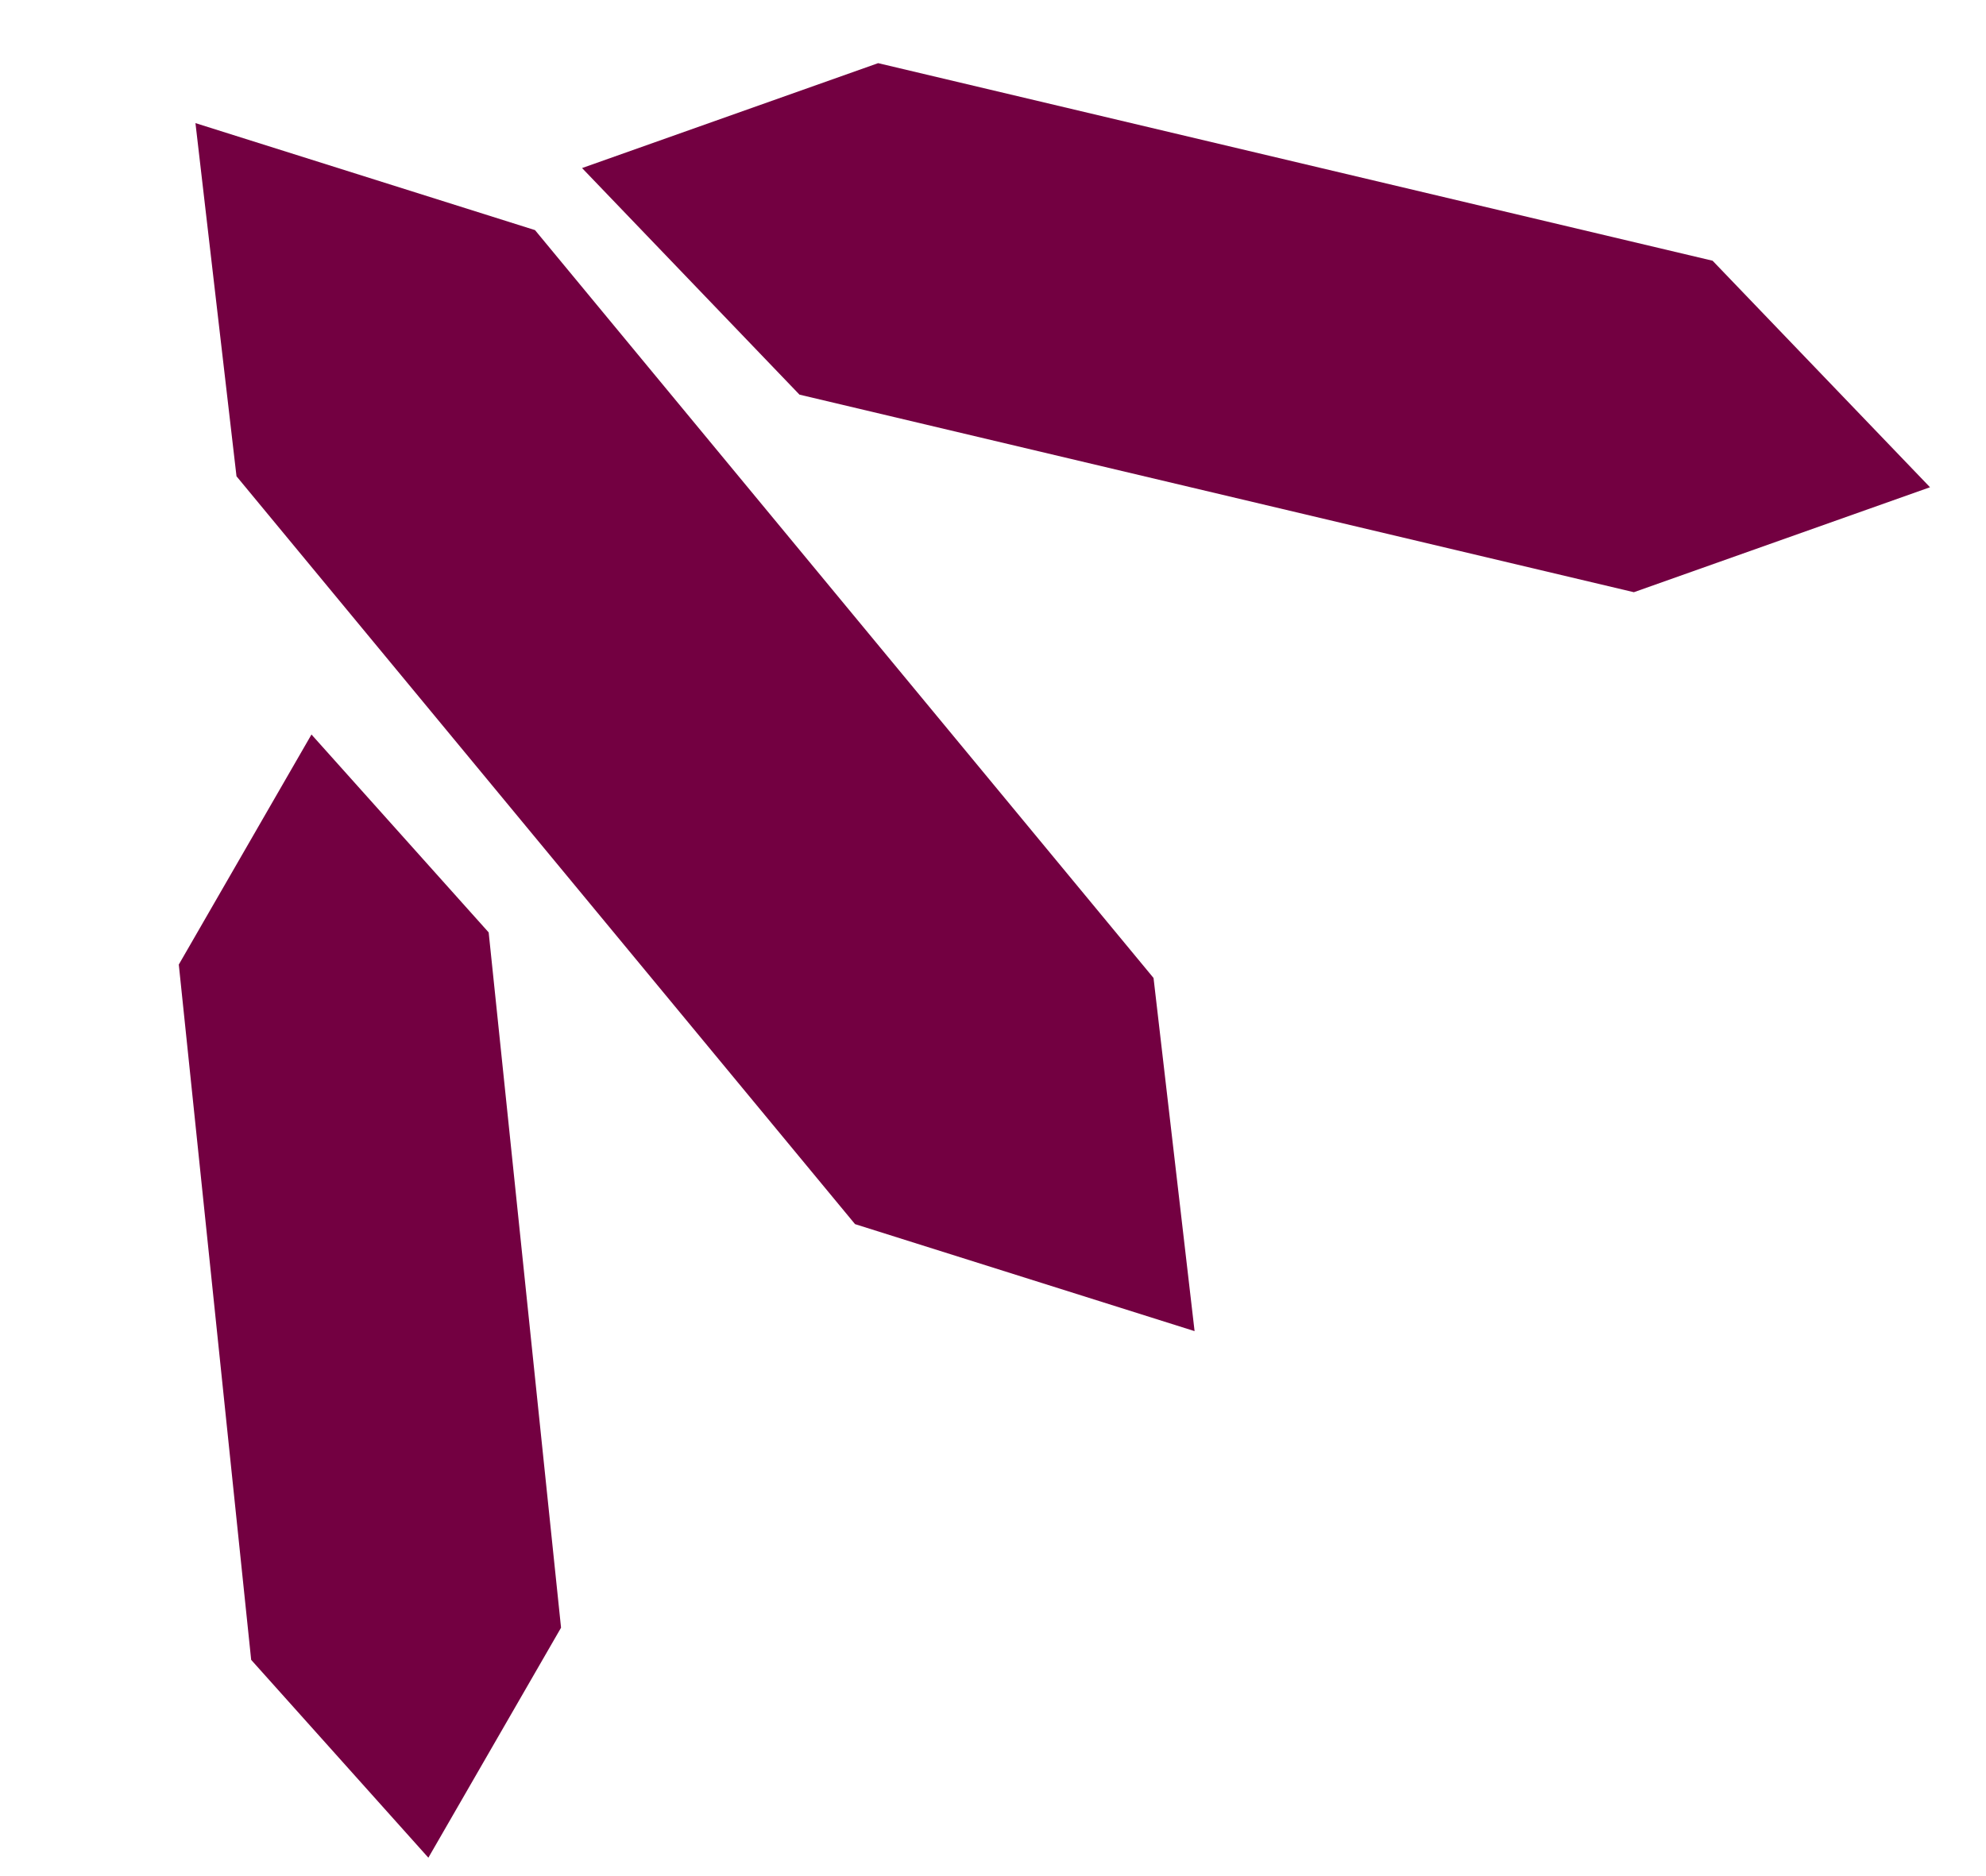
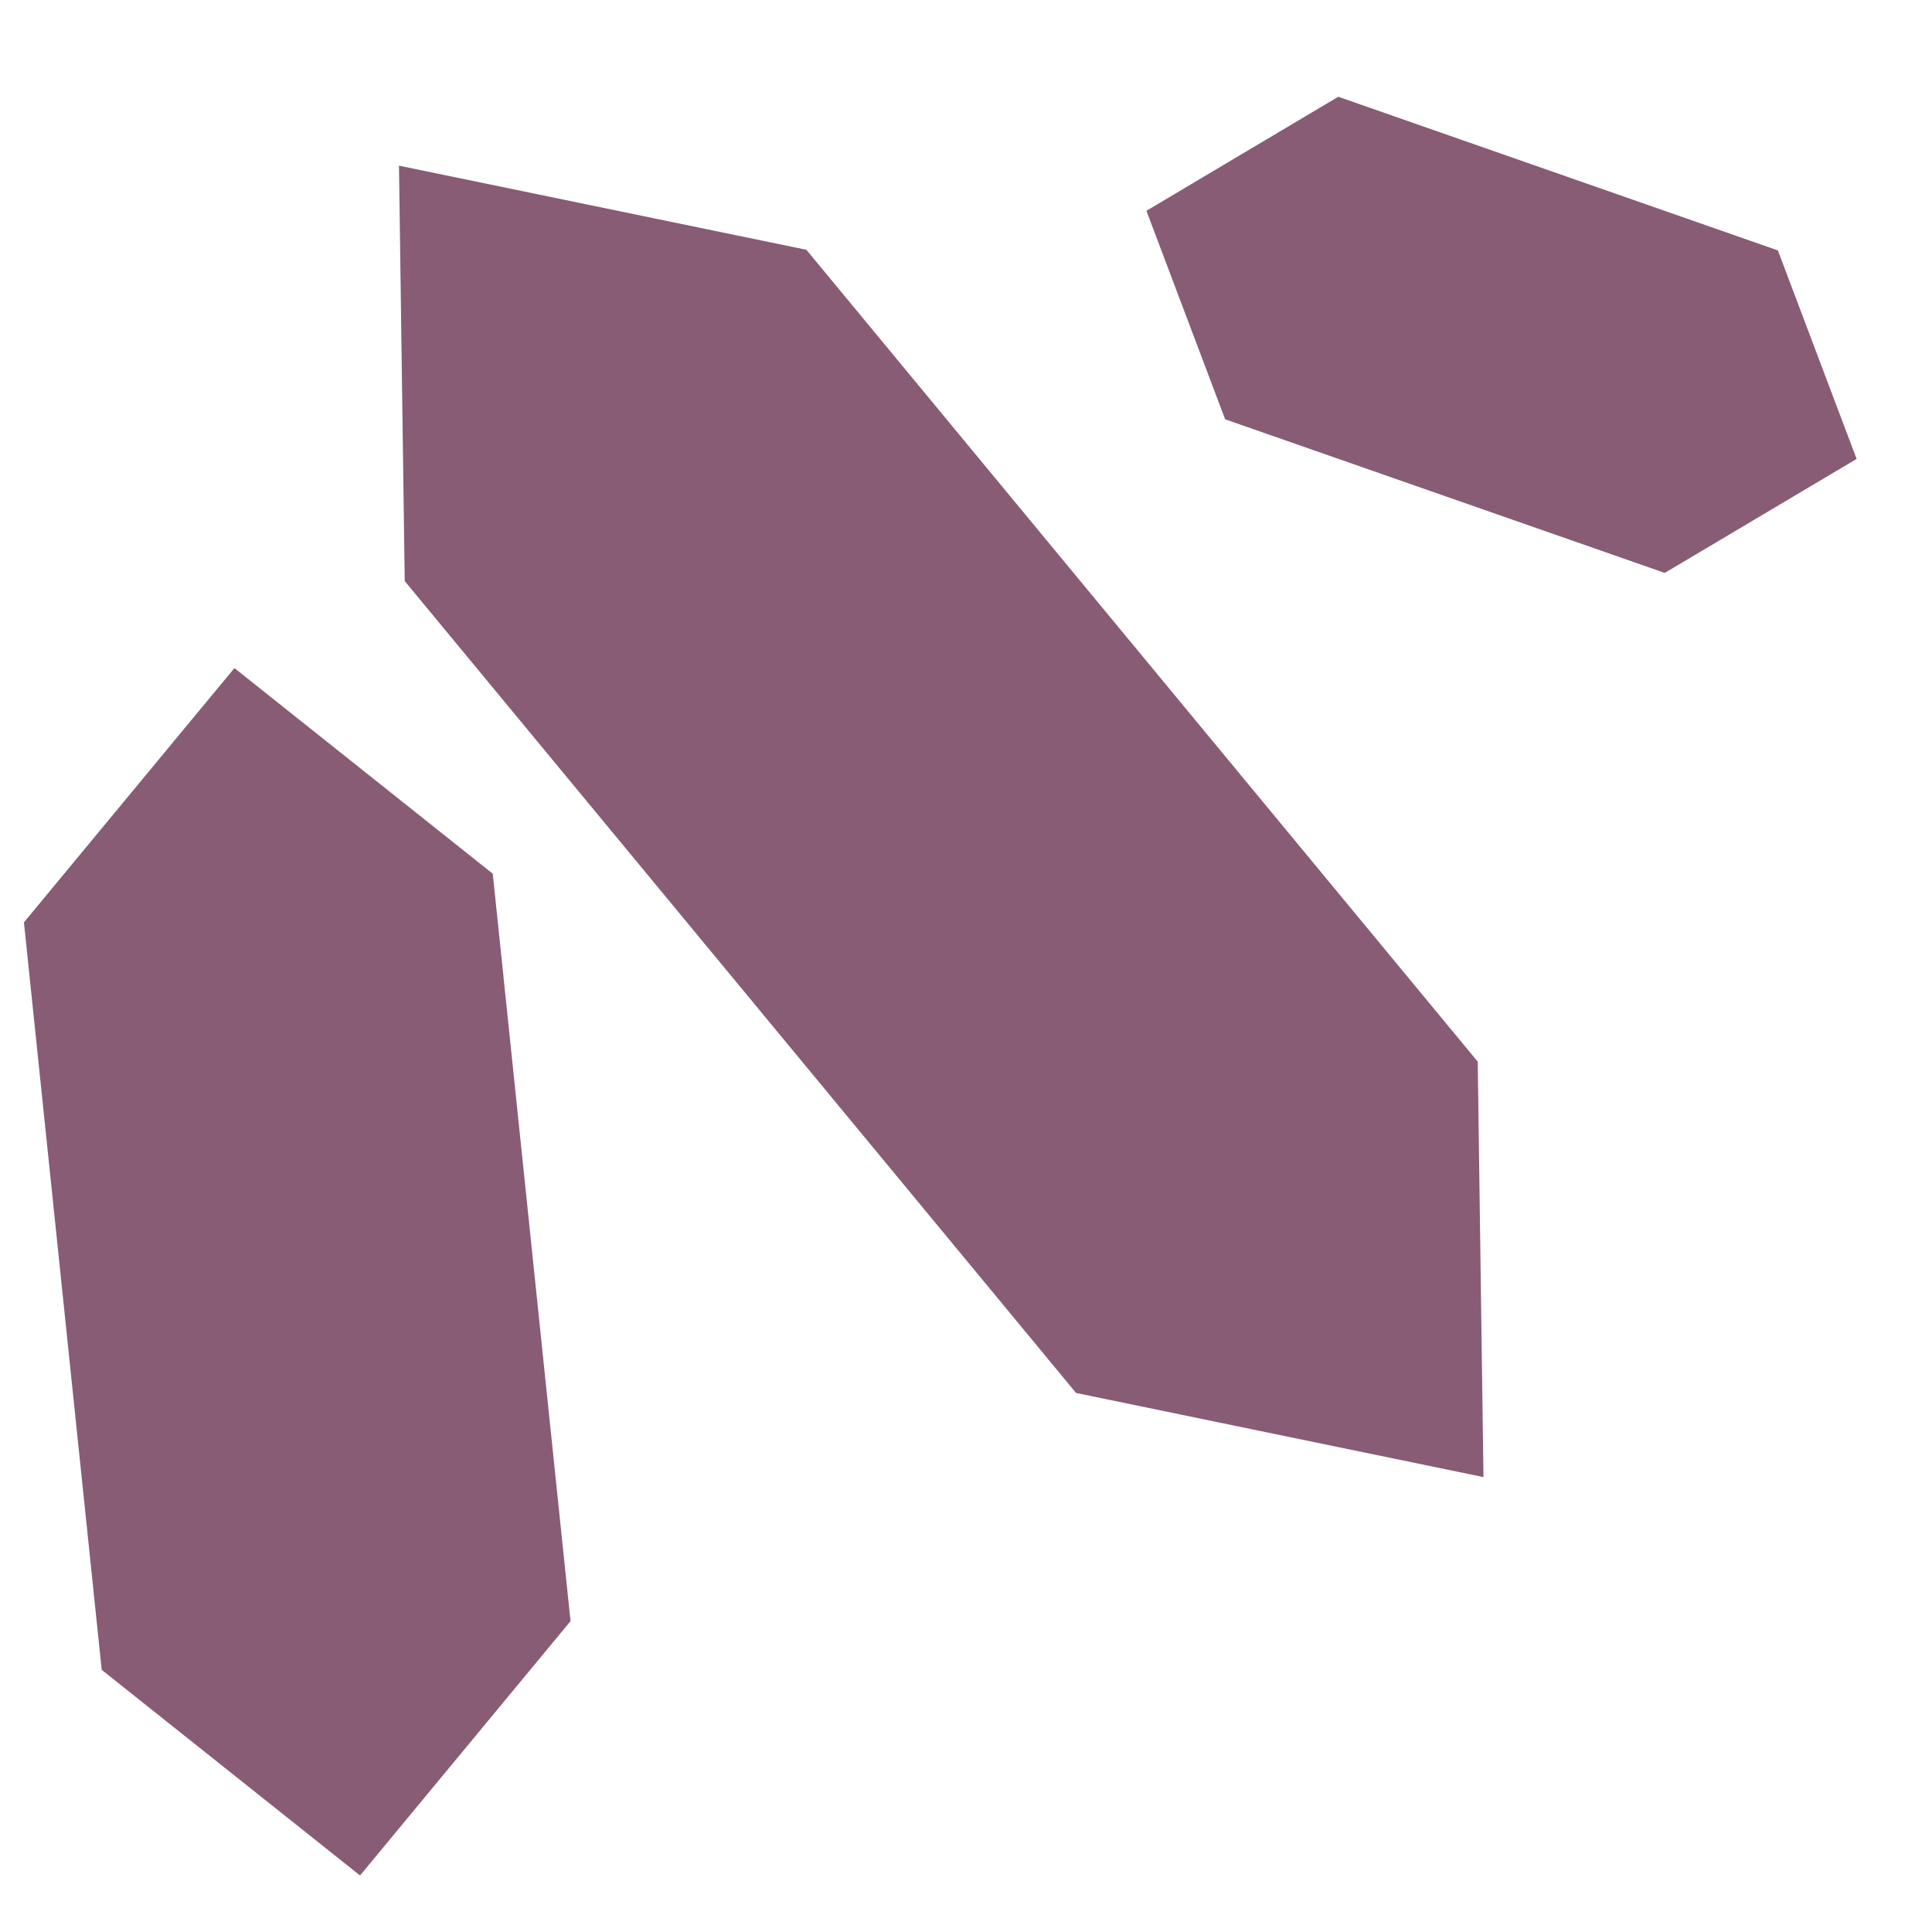
- <svg xmlns="http://www.w3.org/2000/svg" width="36" height="34" viewBox="0 0 36 34" fill="none">
-   <path d="M20.91 17.731L21.654 24.134L15.499 22.194L4.287 8.635L3.543 2.232L9.698 4.172L20.91 17.731Z" fill="#730041" />
-   <path d="M31.044 4.727L34.985 8.834L29.617 10.737L14.492 7.155L10.551 3.047L15.918 1.145L31.044 4.727Z" fill="#730041" />
-   <path d="M10.17 29.511L7.765 33.681L4.553 30.094L3.241 17.488L5.646 13.317L8.858 16.905L10.17 29.511Z" fill="#730041" />
+ <svg xmlns="http://www.w3.org/2000/svg" width="39" height="39" viewBox="0 0 39 39" fill="none">
+   <path d="M29.83 21.431L29.946 29.817L21.722 28.119L8.17 11.73L8.054 3.344L16.278 5.042L29.83 21.431Z" fill="#885C75" />
+   <path d="M35.889 5.055L37.478 9.264L33.605 11.565L24.731 8.464L23.142 4.255L27.015 1.953L35.889 5.055Z" fill="#885C75" />
+   <path d="M11.517 32.725L7.268 37.859L2.053 33.708L0.483 18.619L4.732 13.486L9.947 17.637L11.517 32.725Z" fill="#885C75" />
</svg>
